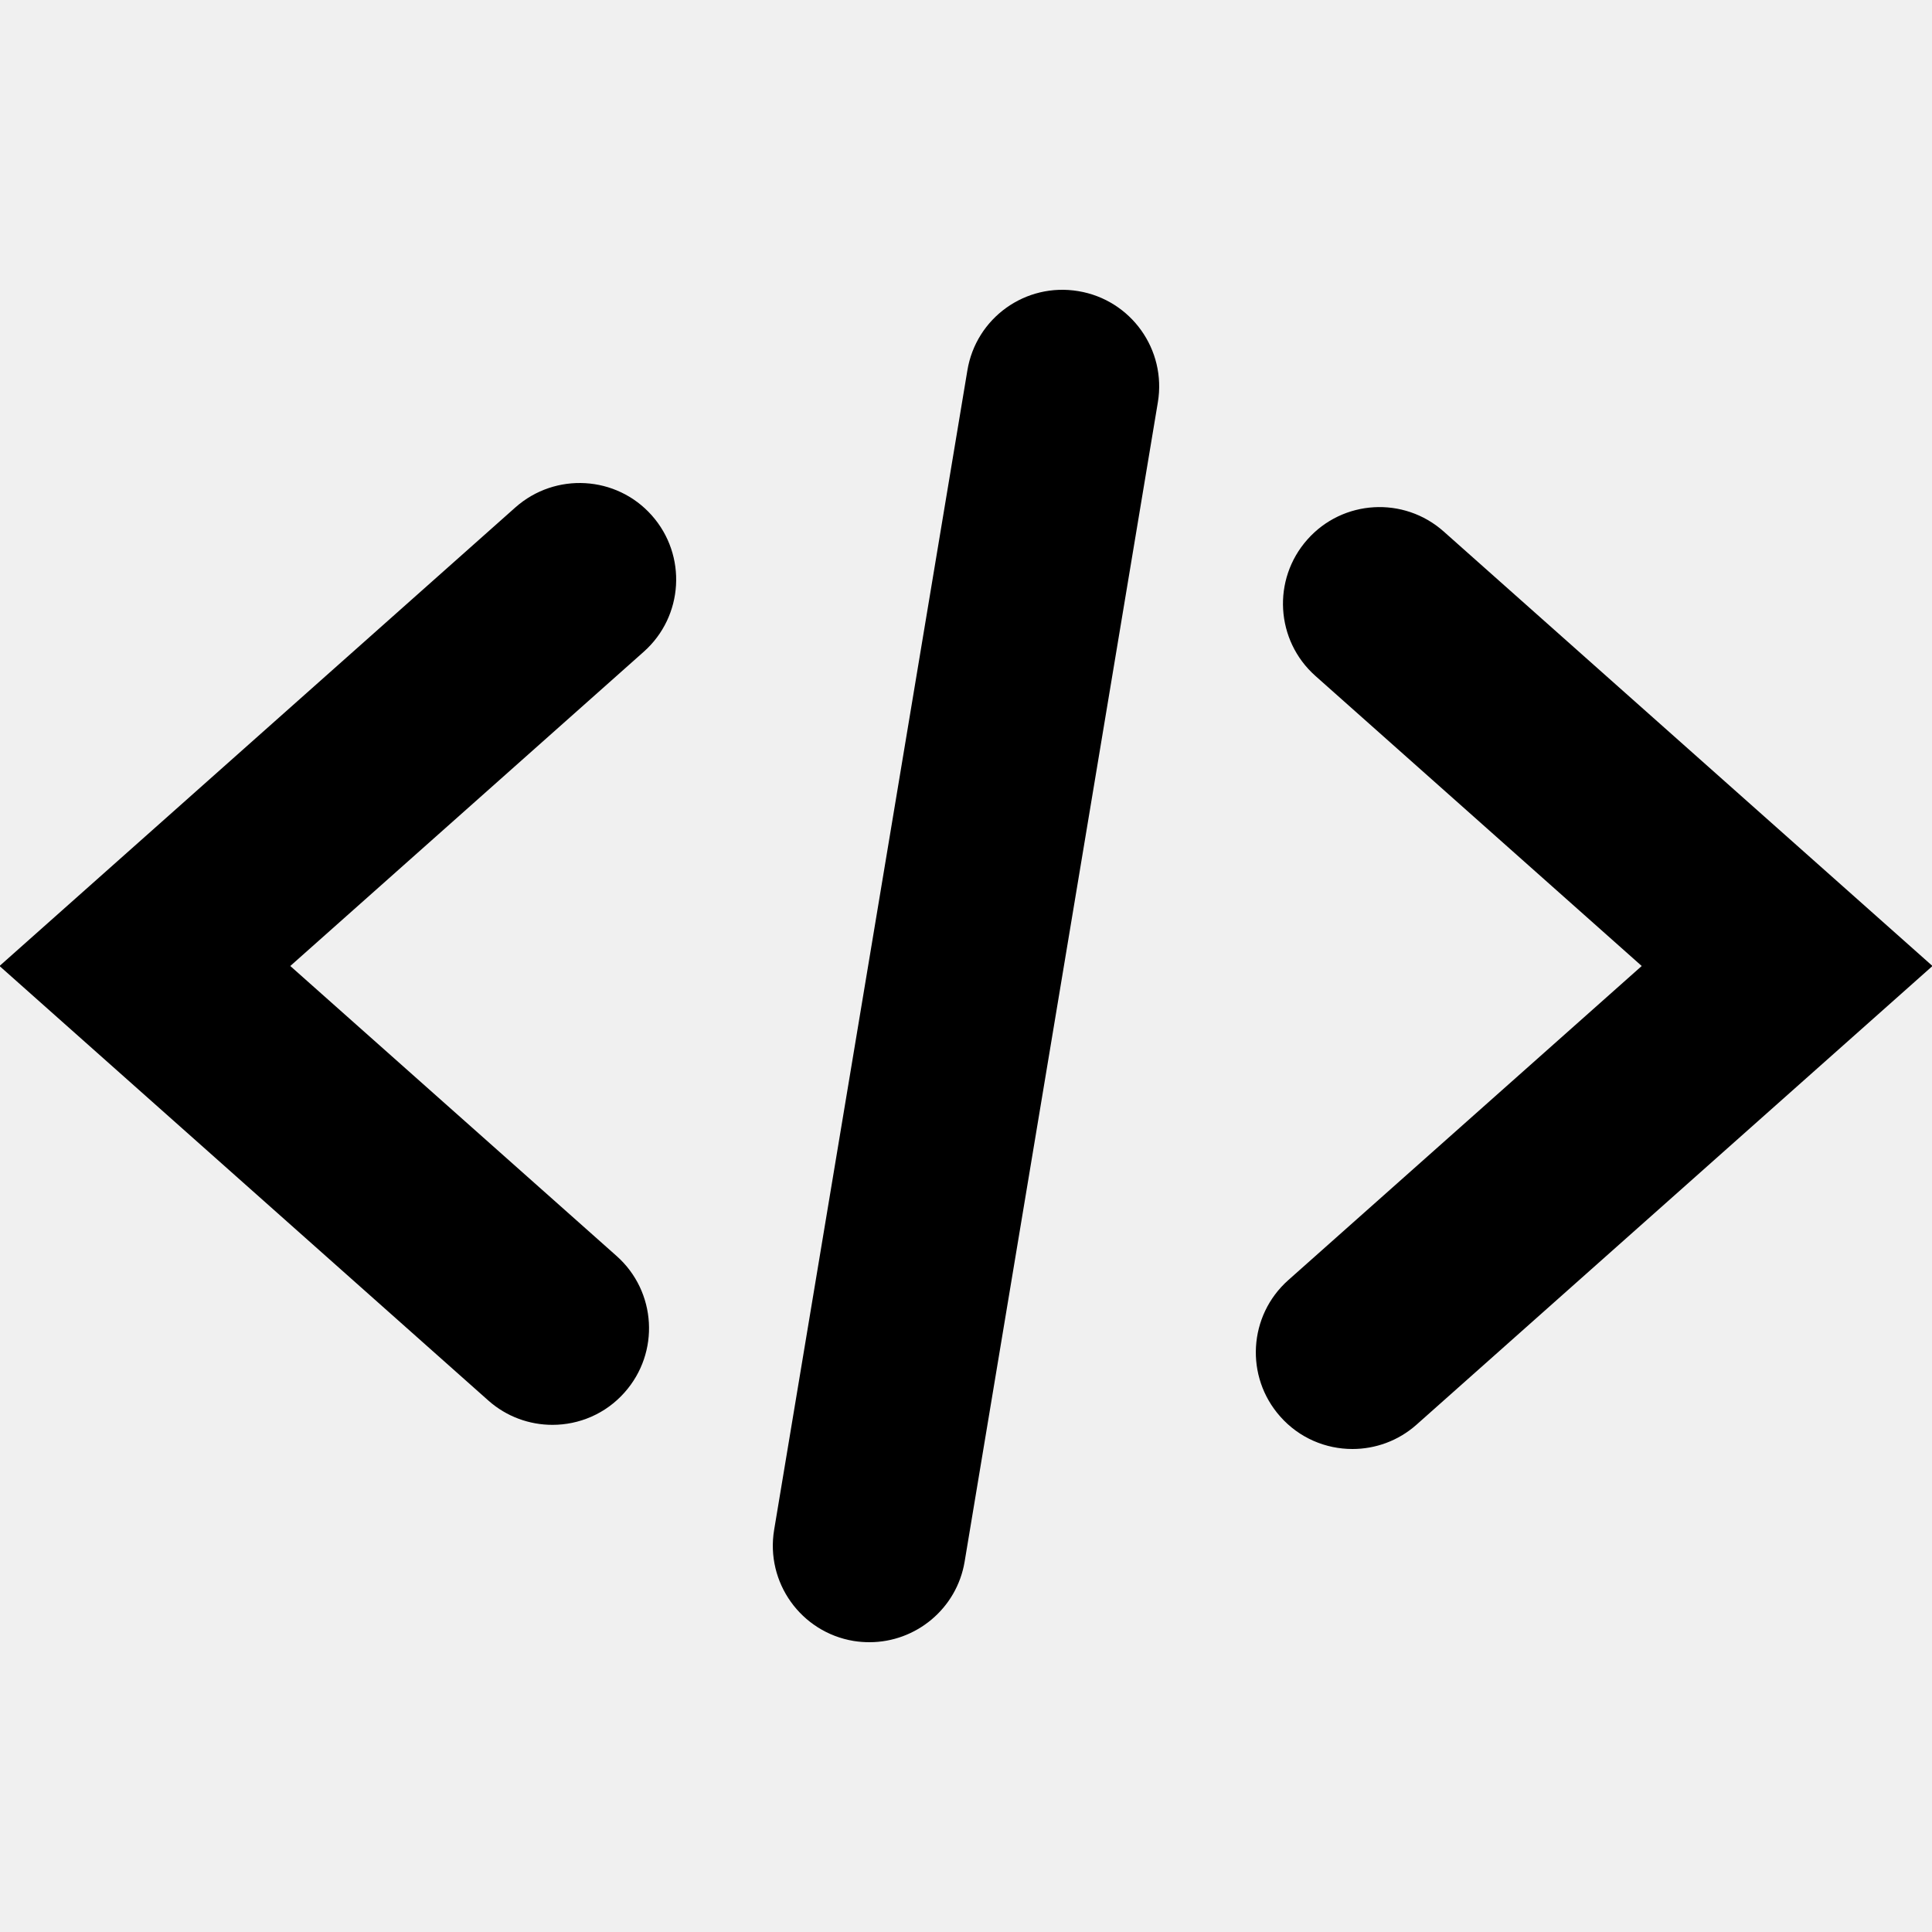
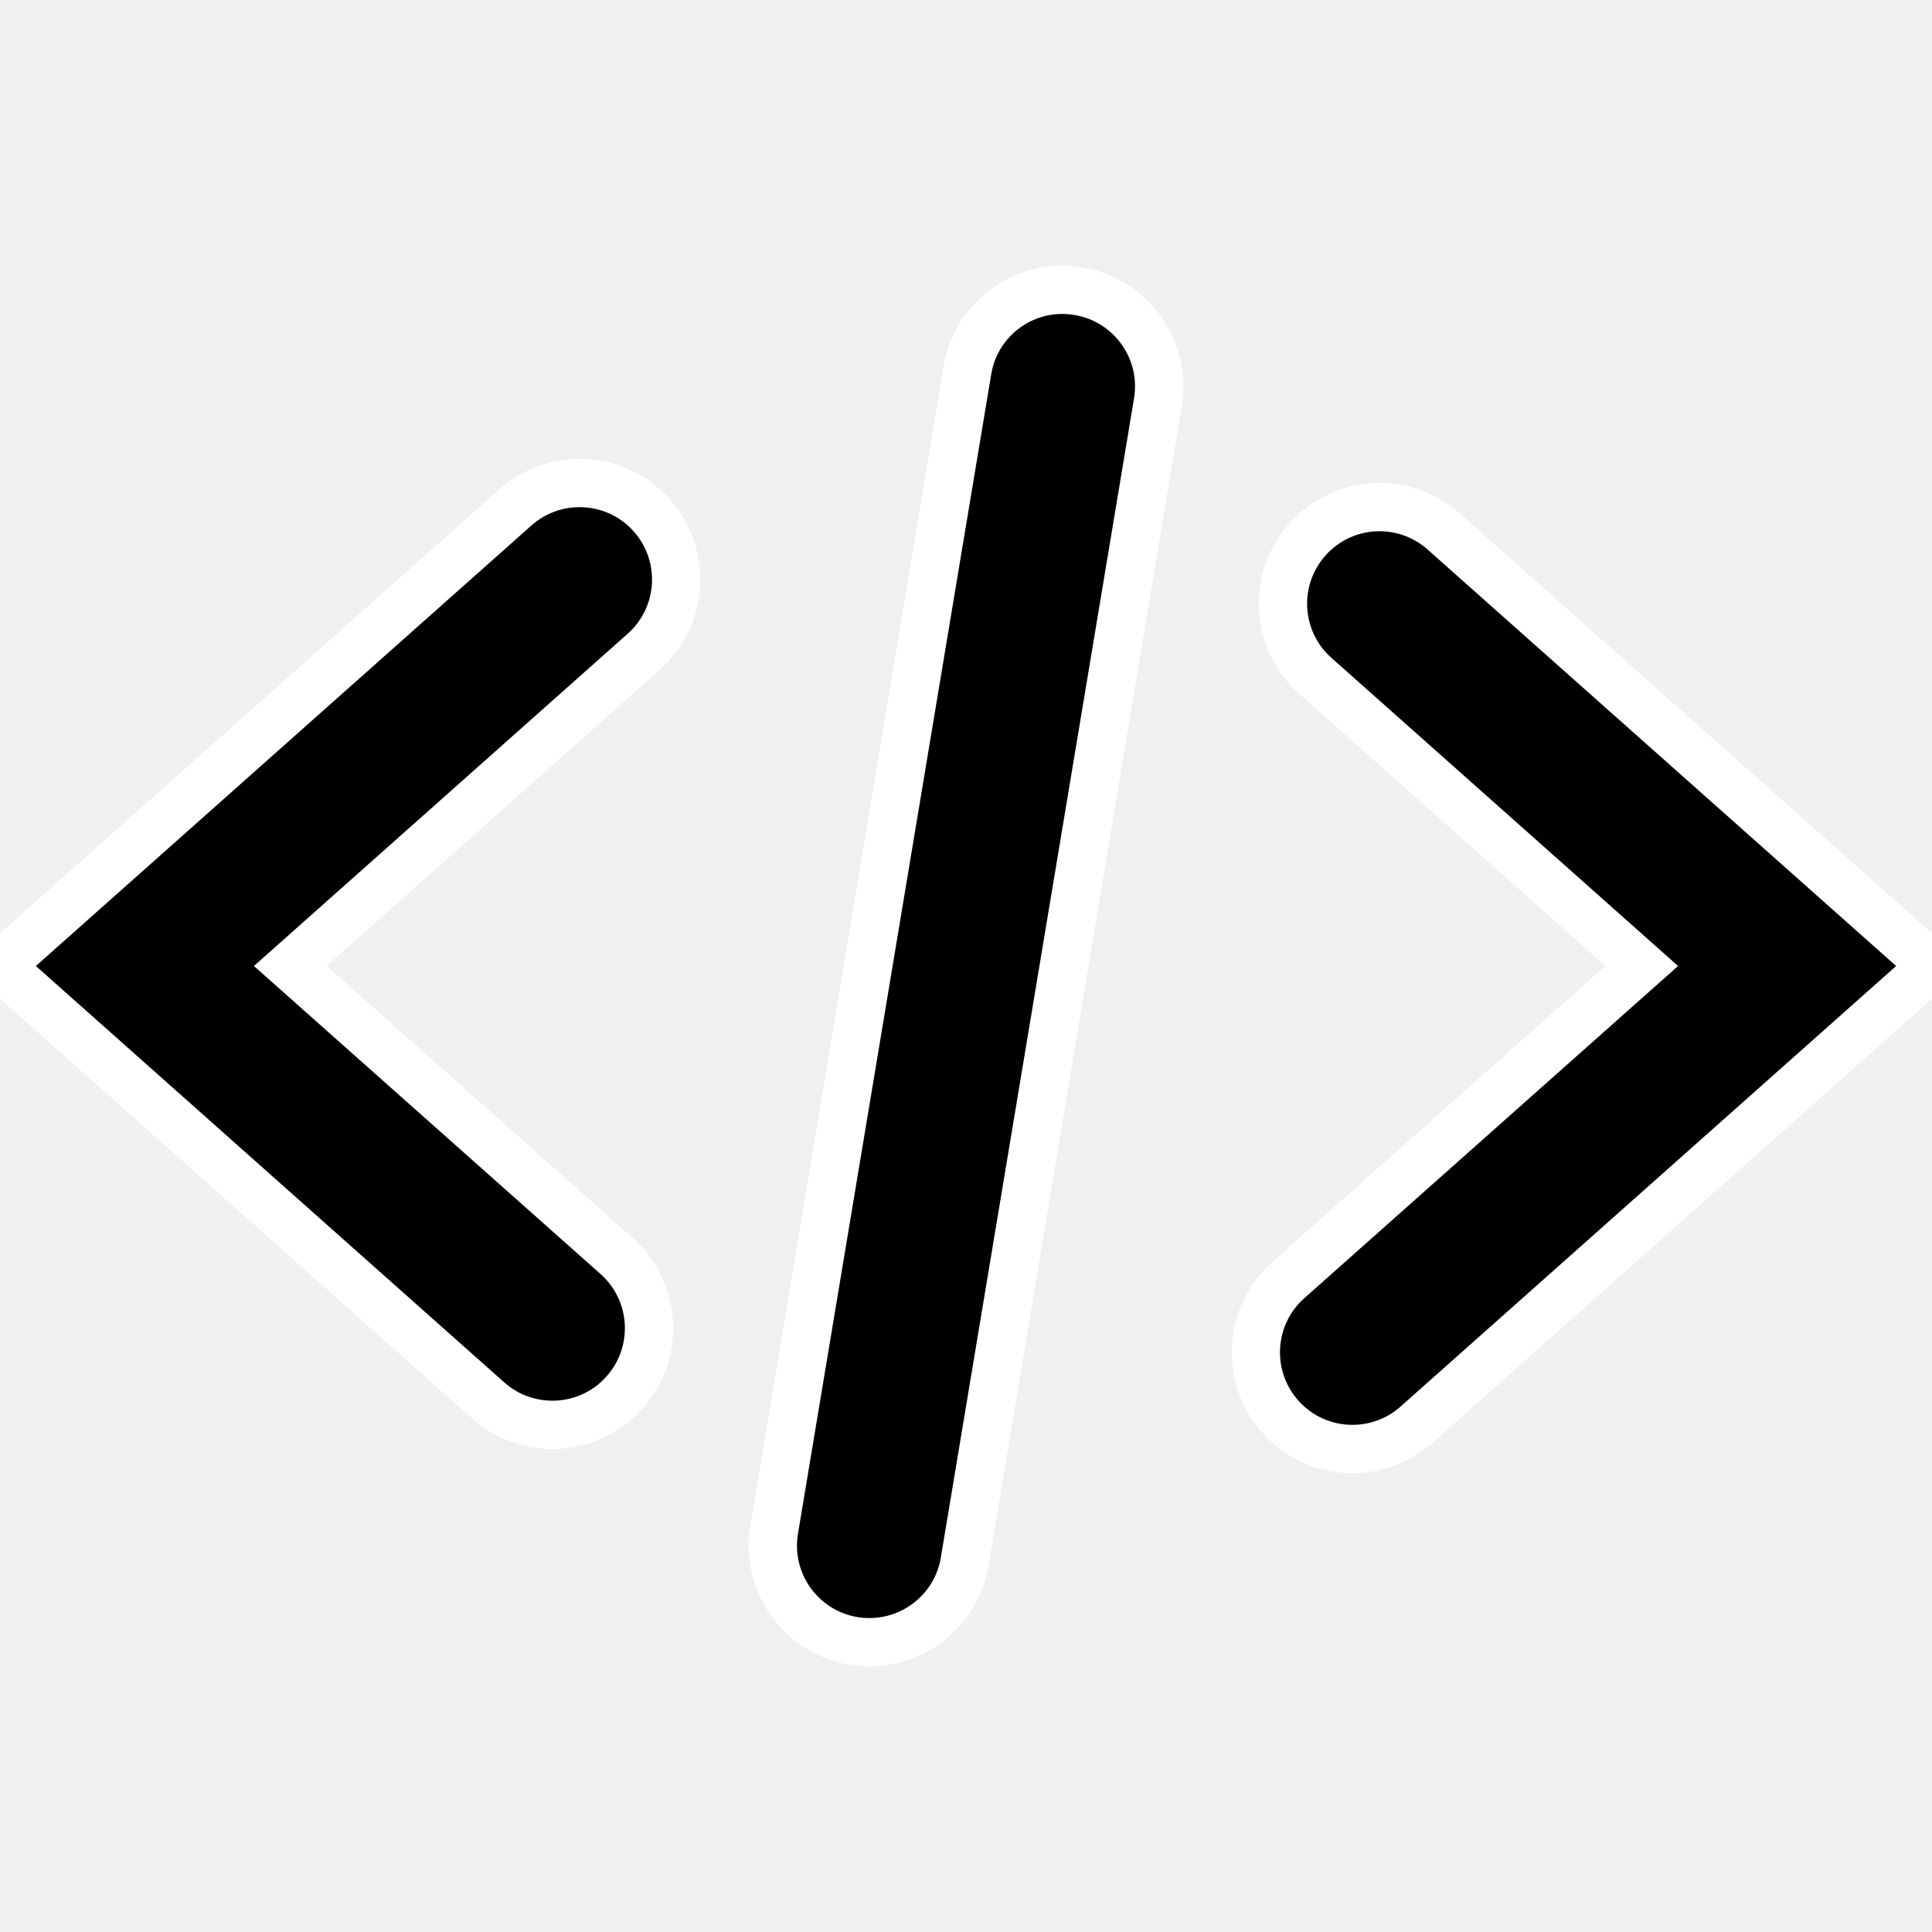
<svg xmlns="http://www.w3.org/2000/svg" viewBox="0 0 20 20">
-   <path d="M5.719,14.75c-0.236,0-0.474-0.083-0.664-0.252L-0.005,10l5.341-4.748C5.748,4.887,6.38,4.922,6.747,5.335  c0.367,0.413,0.33,1.045-0.083,1.412L3.005,10l3.378,3.002c0.413,0.367,0.45,0.999,0.083,1.412  C6.269,14.637,5.994,14.75,5.719,14.75z M14.664,14.748L20.005,10l-5.06-4.498c-0.413-0.367-1.045-0.33-1.411,0.083  c-0.367,0.413-0.33,1.045,0.083,1.412L16.995,10l-3.659,3.252c-0.413,0.367-0.45,0.999-0.083,1.412C13.45,14.887,13.725,15,14,15  C14.236,15,14.474,14.917,14.664,14.748z M9.986,16.165l2-12c0.091-0.545-0.277-1.06-0.822-1.151  c-0.547-0.092-1.061,0.277-1.15,0.822l-2,12c-0.091,0.545,0.277,1.06,0.822,1.151C8.892,16.996,8.946,17,9.001,17  C9.481,17,9.905,16.653,9.986,16.165z" />
+   <path d="M5.719,14.75c-0.236,0-0.474-0.083-0.664-0.252L-0.005,10l5.341-4.748C5.748,4.887,6.38,4.922,6.747,5.335  c0.367,0.413,0.33,1.045-0.083,1.412L3.005,10l3.378,3.002c0.413,0.367,0.45,0.999,0.083,1.412  C6.269,14.637,5.994,14.75,5.719,14.75z M14.664,14.748L20.005,10l-5.06-4.498c-0.413-0.367-1.045-0.33-1.411,0.083  c-0.367,0.413-0.33,1.045,0.083,1.412L16.995,10l-3.659,3.252c-0.413,0.367-0.45,0.999-0.083,1.412C13.45,14.887,13.725,15,14,15  C14.236,15,14.474,14.917,14.664,14.748z M9.986,16.165l2-12c0.091-0.545-0.277-1.06-0.822-1.151  c-0.547-0.092-1.061,0.277-1.15,0.822l-2,12c-0.091,0.545,0.277,1.06,0.822,1.151C8.892,16.996,8.946,17,9.001,17  C9.481,17,9.905,16.653,9.986,16.165z" fill="#000000" stroke="#ffffff" stroke-width=".5" />
</svg>
